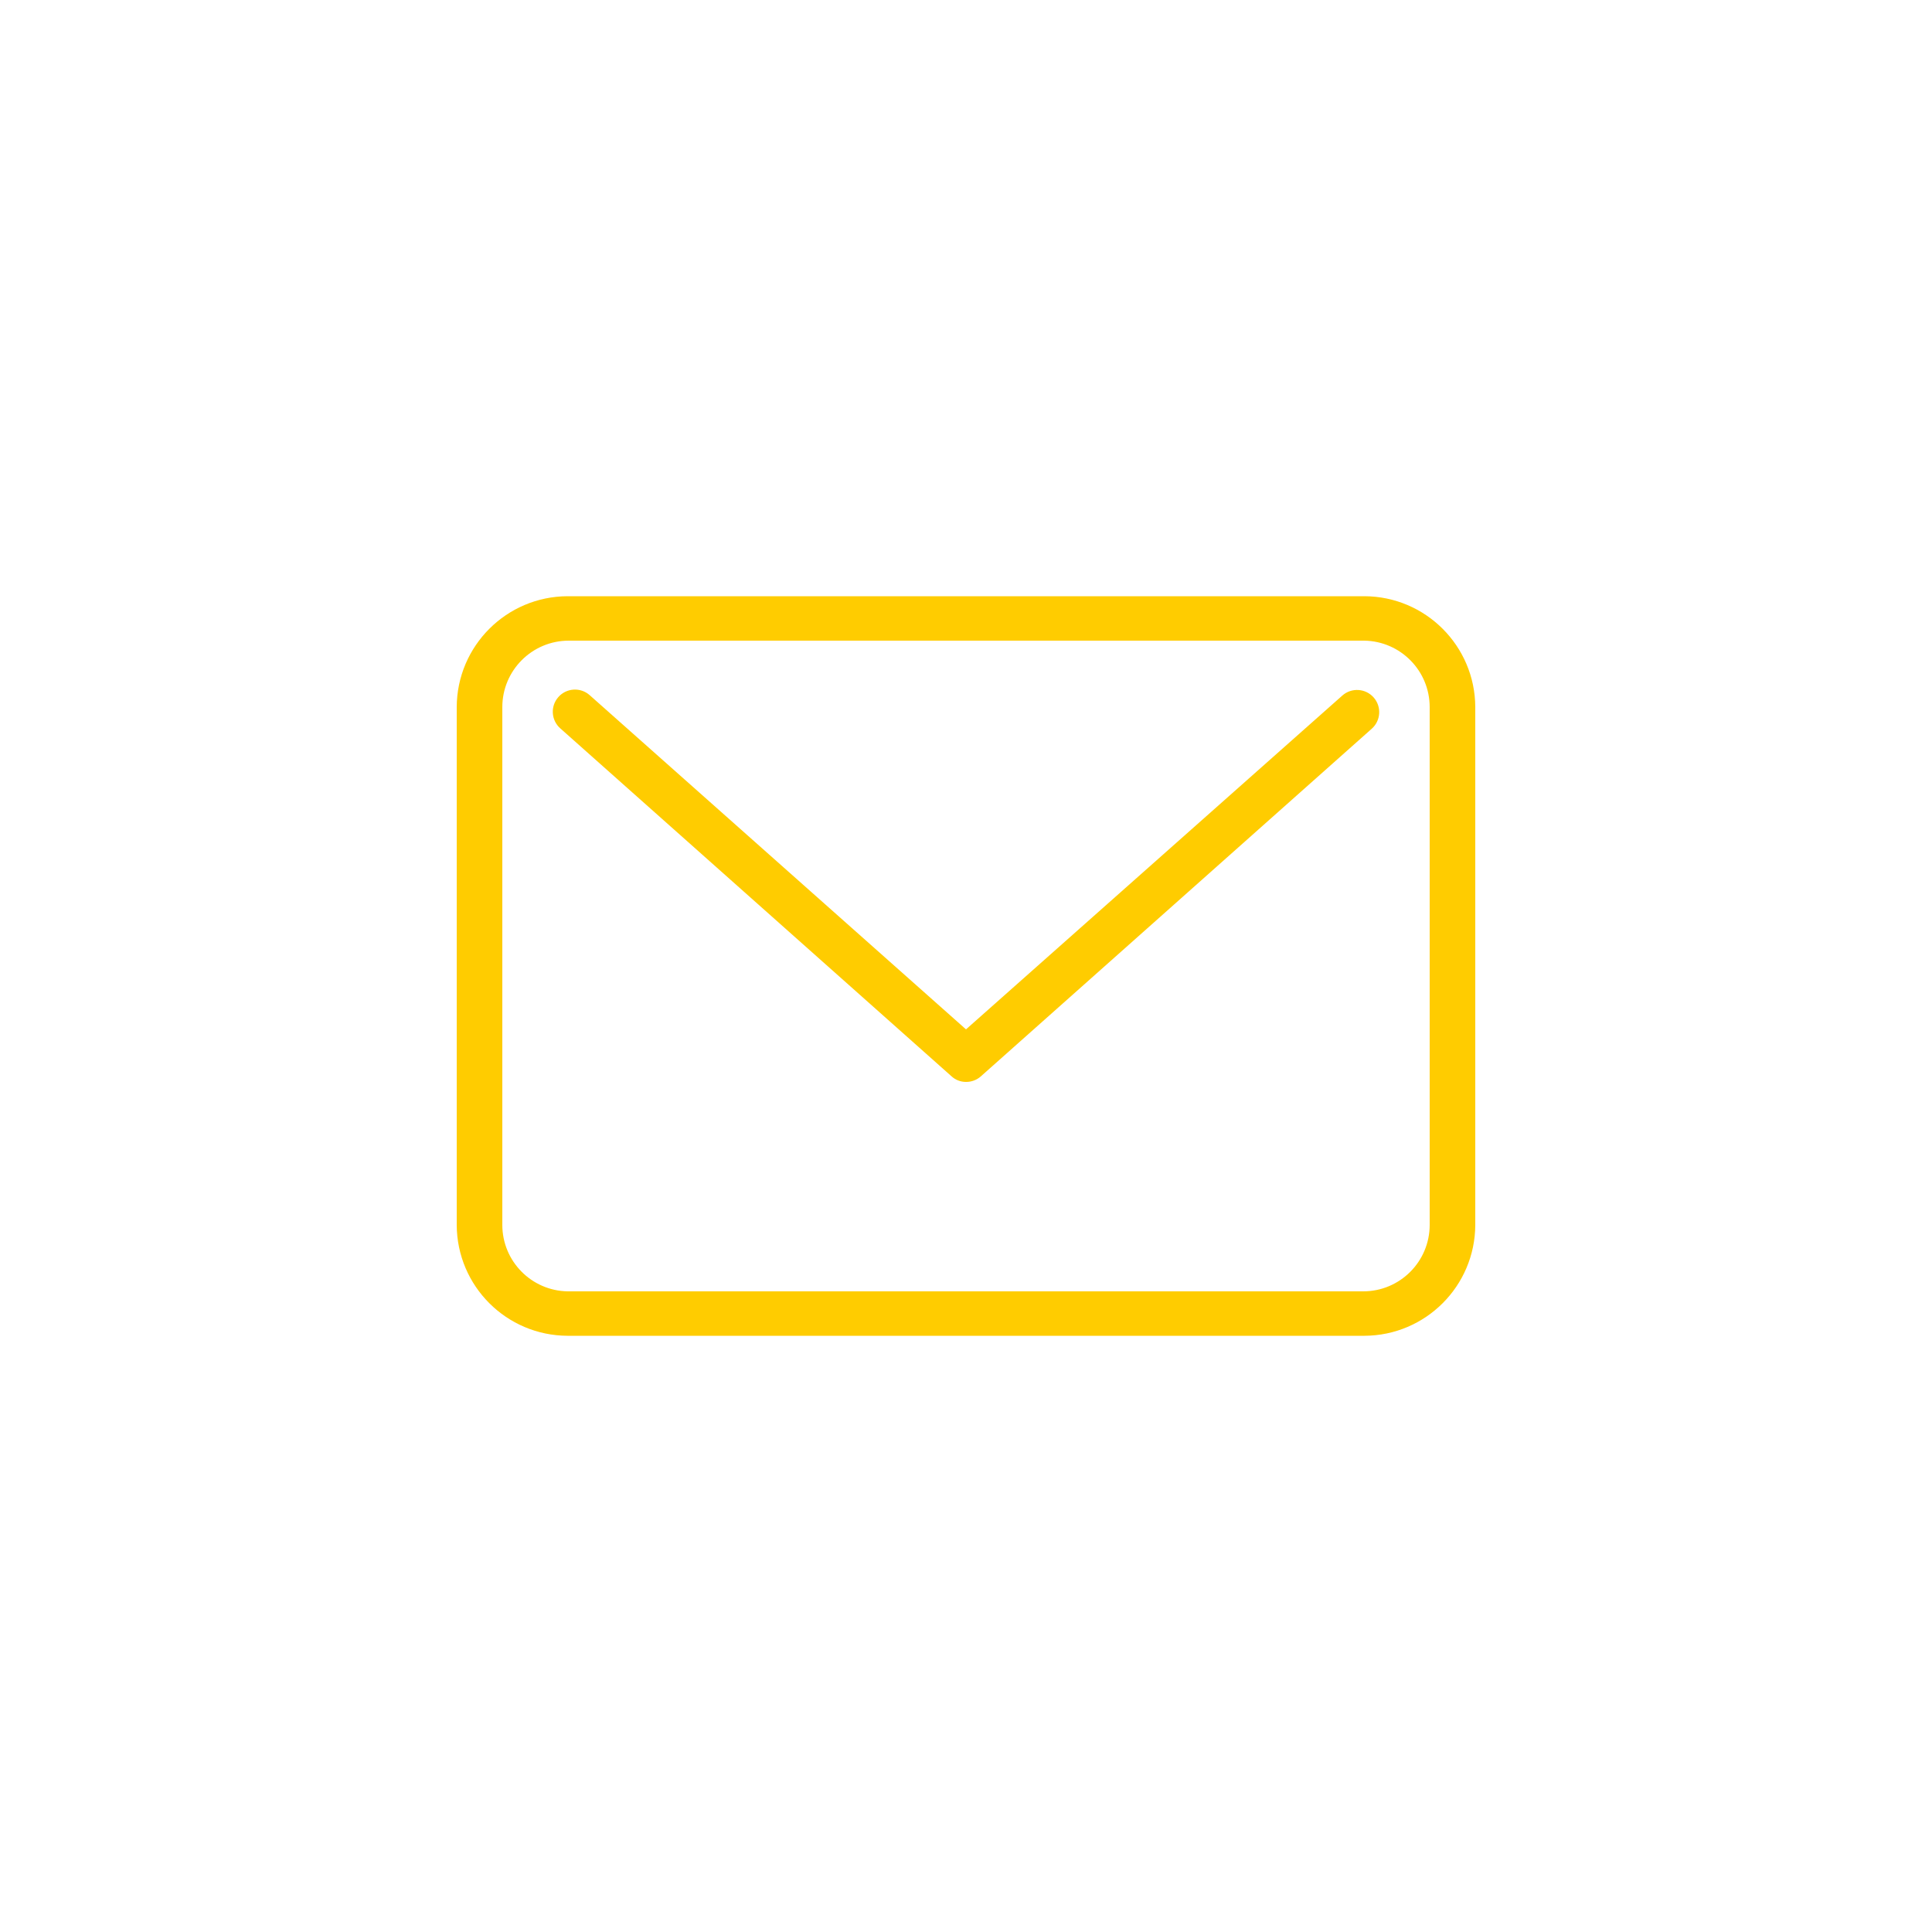
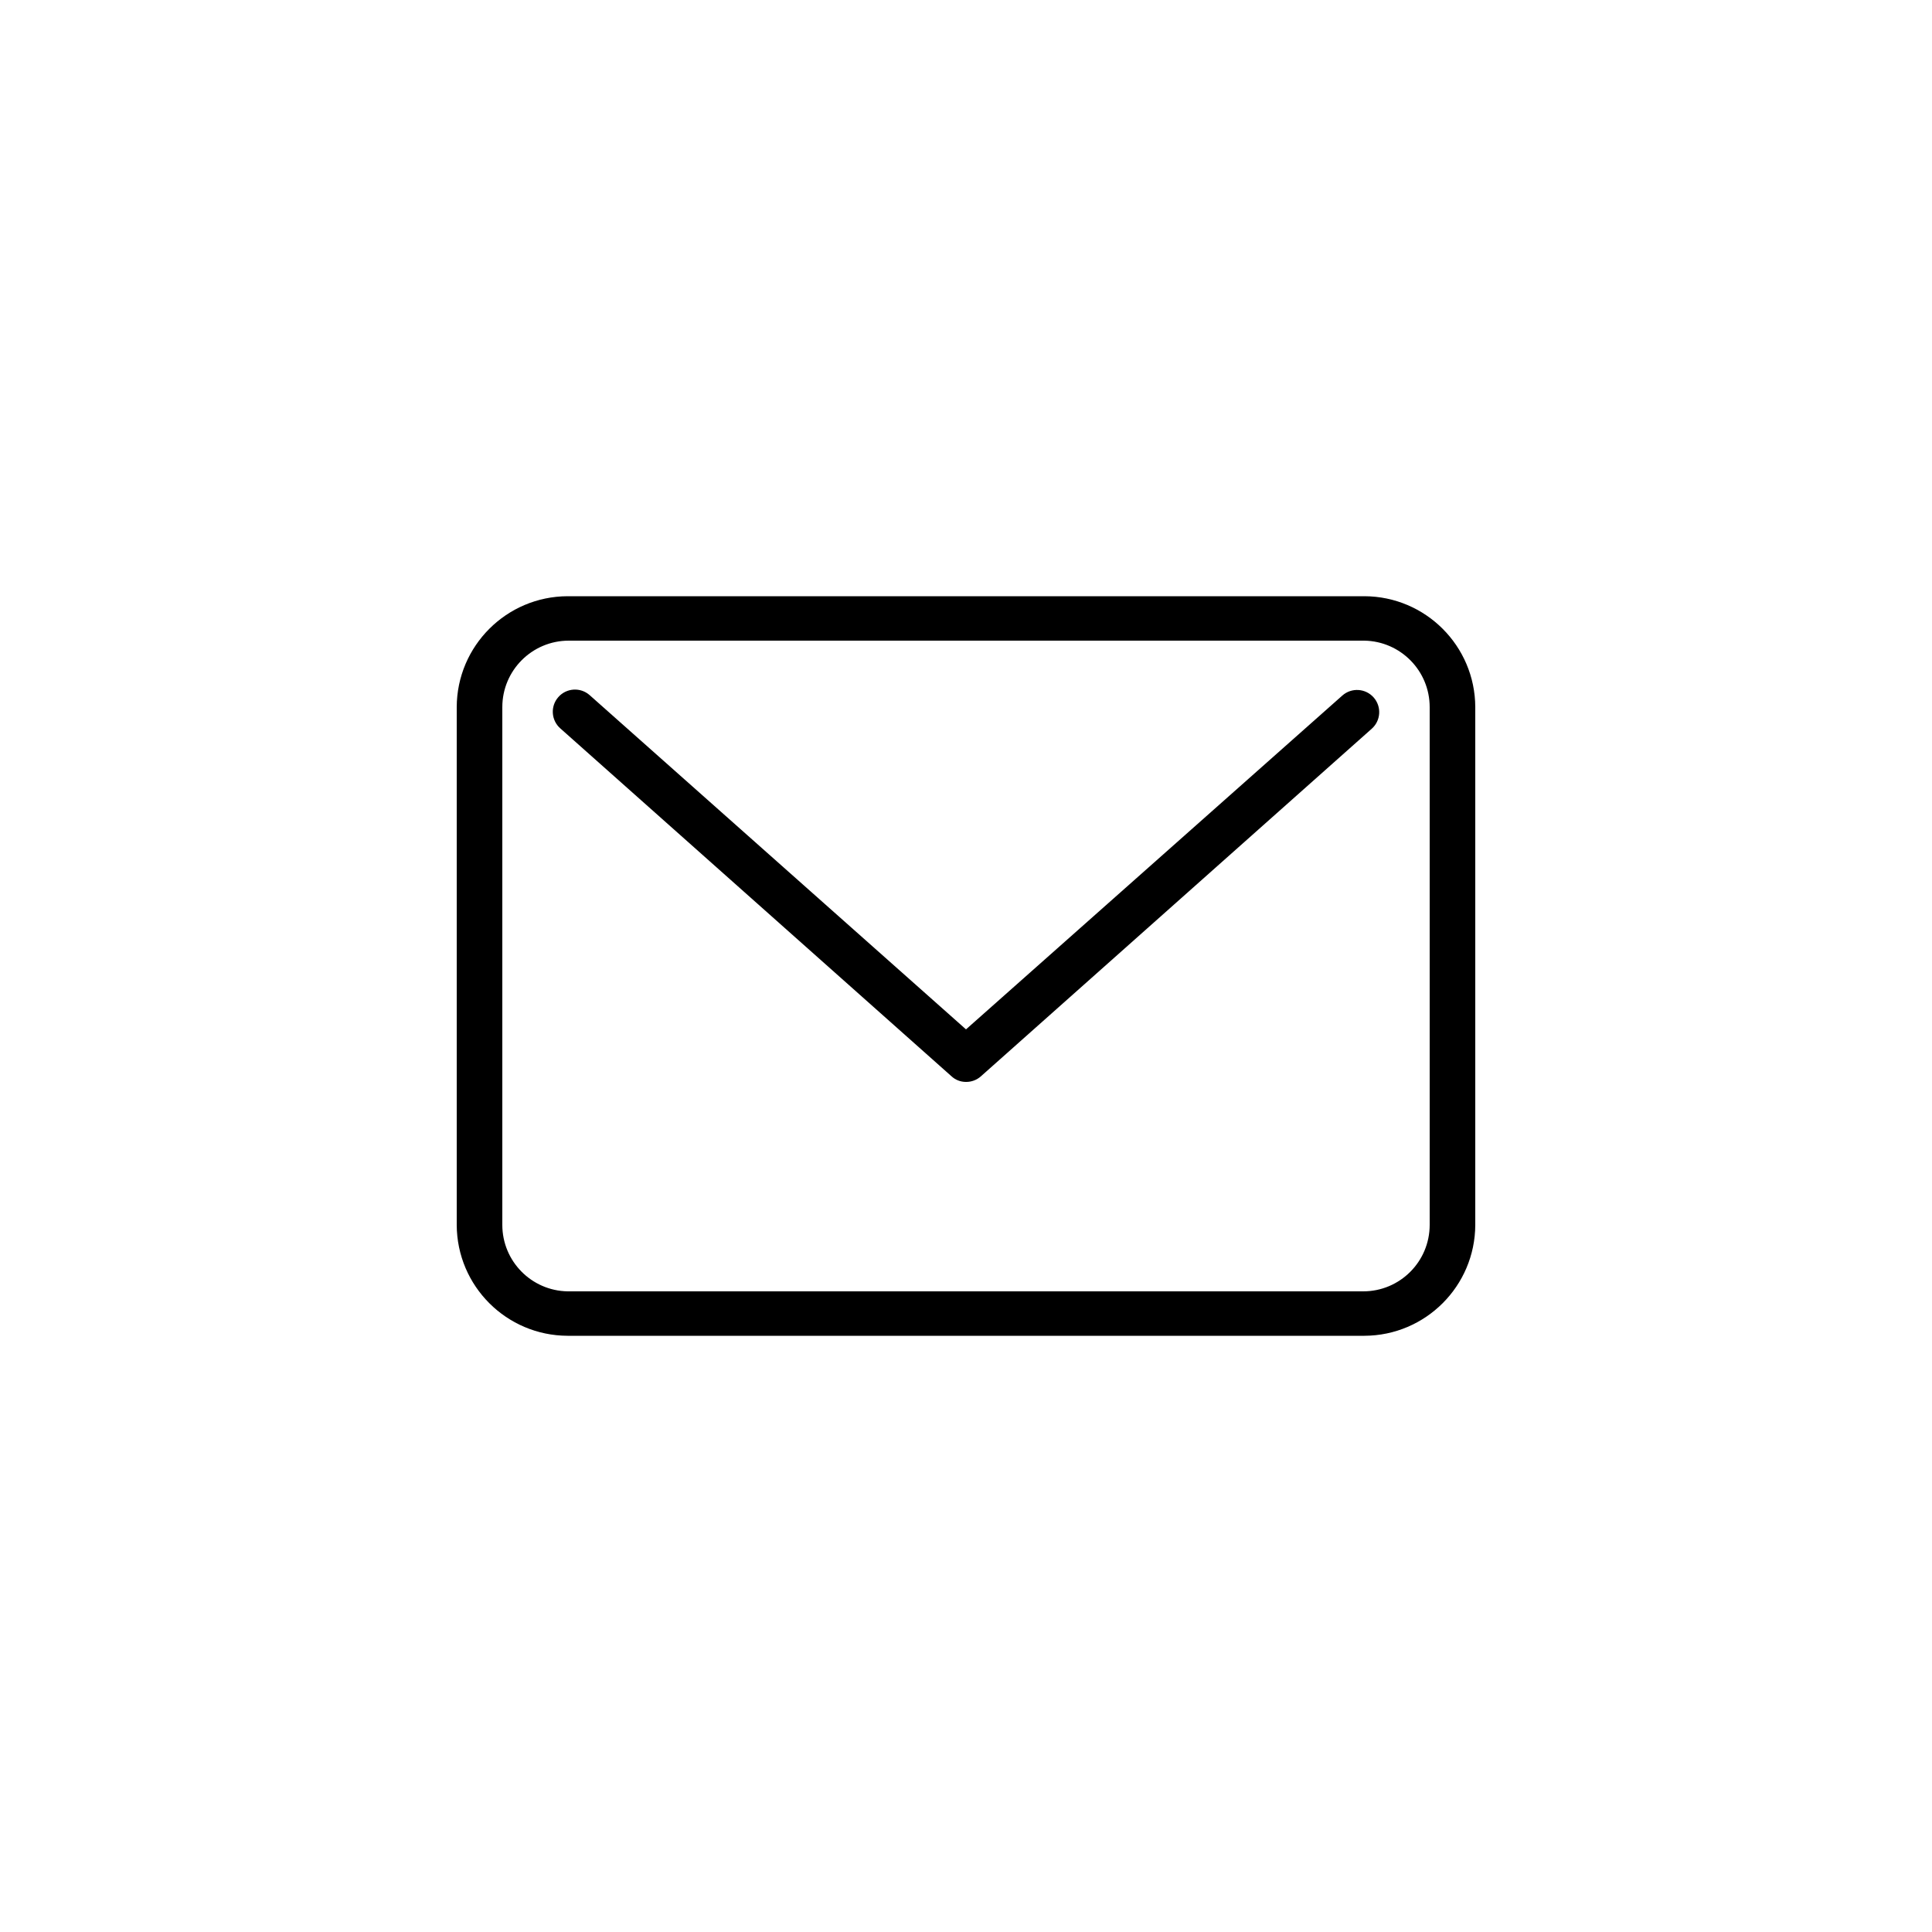
<svg xmlns="http://www.w3.org/2000/svg" id="圖層_1" data-name="圖層 1" viewBox="0 0 50 50">
-   <defs>
-     <style>.cls-1{fill:#fc0;}</style>
-   </defs>
+   <defs />
  <path class="cls-1" d="M35.31,16.58A1.72,1.72,0,0,1,37,18.3V31.7a1.72,1.72,0,0,1-1.72,1.72H14.69A1.72,1.72,0,0,1,13,31.7V18.3a1.72,1.72,0,0,1,1.72-1.72Zm0-1.15H14.69a2.88,2.88,0,0,0-2.87,2.87V31.7a2.88,2.88,0,0,0,2.87,2.87H35.31a2.88,2.88,0,0,0,2.87-2.87V18.3A2.88,2.88,0,0,0,35.31,15.43Z" />
  <path class="cls-1" d="M25,28a.55.55,0,0,1-.38-.15l-10.12-9a.57.57,0,0,1,.76-.86L25,26.64,34.74,18a.57.57,0,0,1,.76.86l-10.12,9A.57.57,0,0,1,25,28Z" />
</svg>
